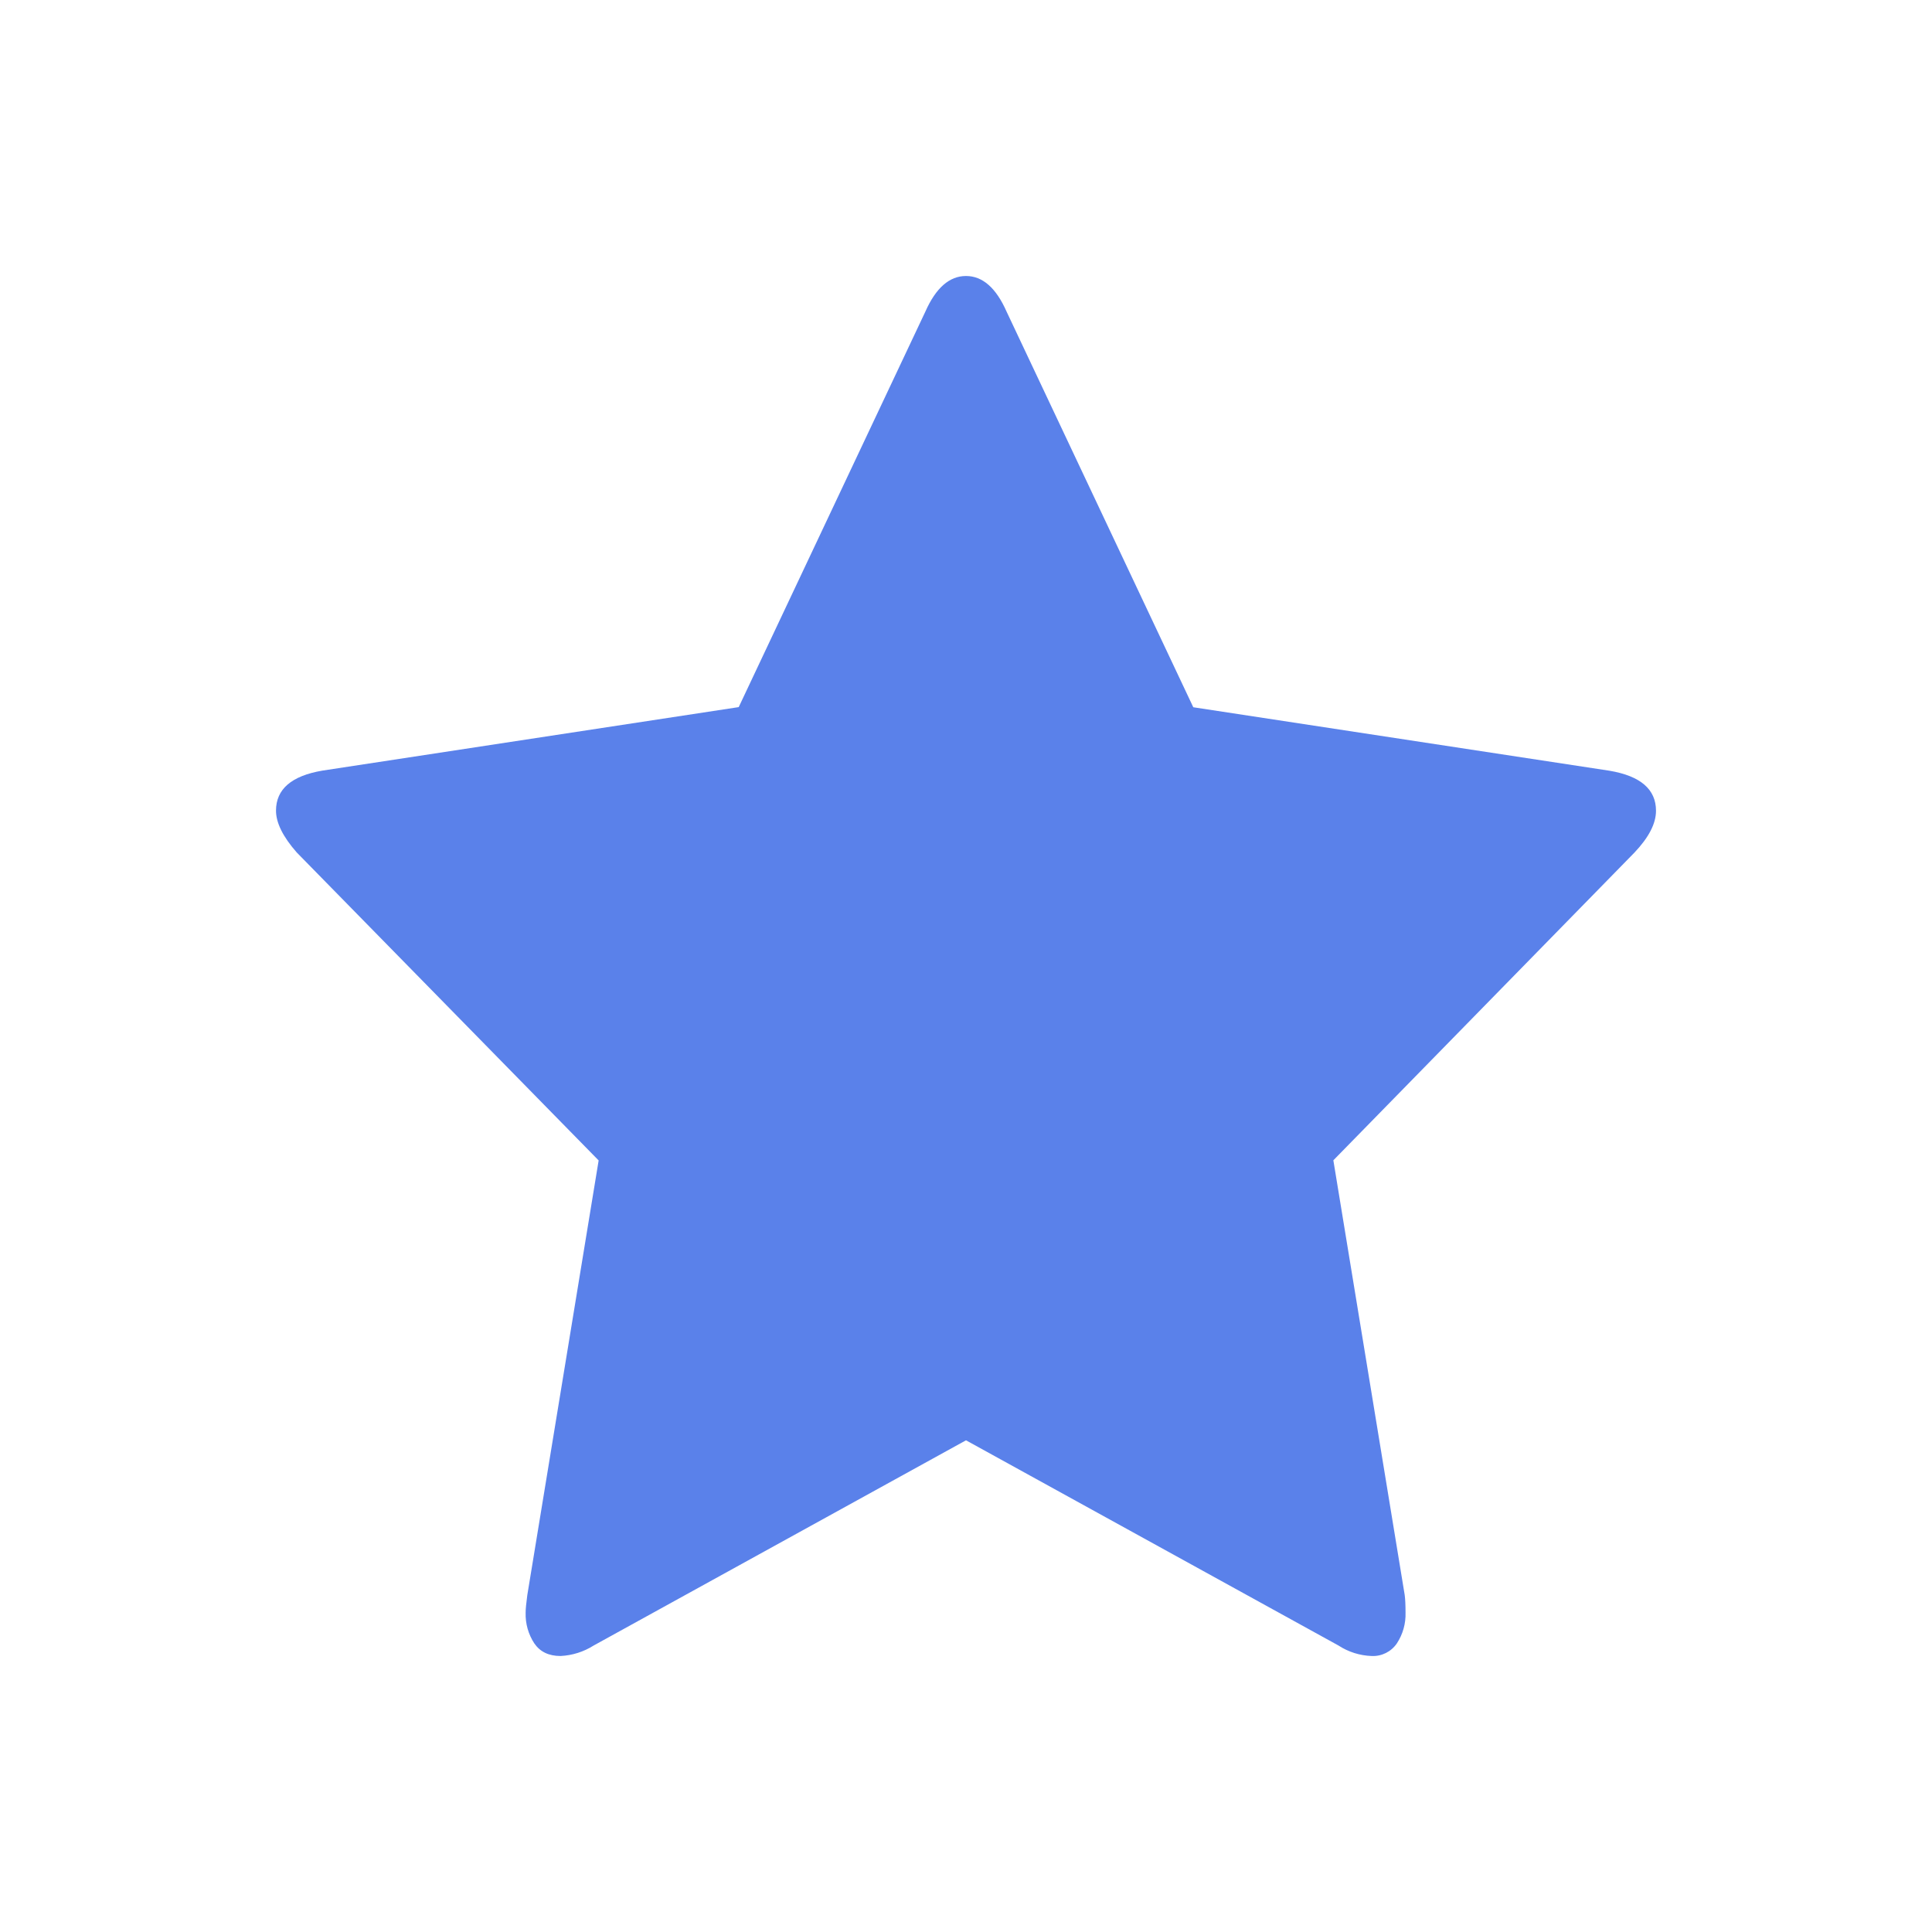
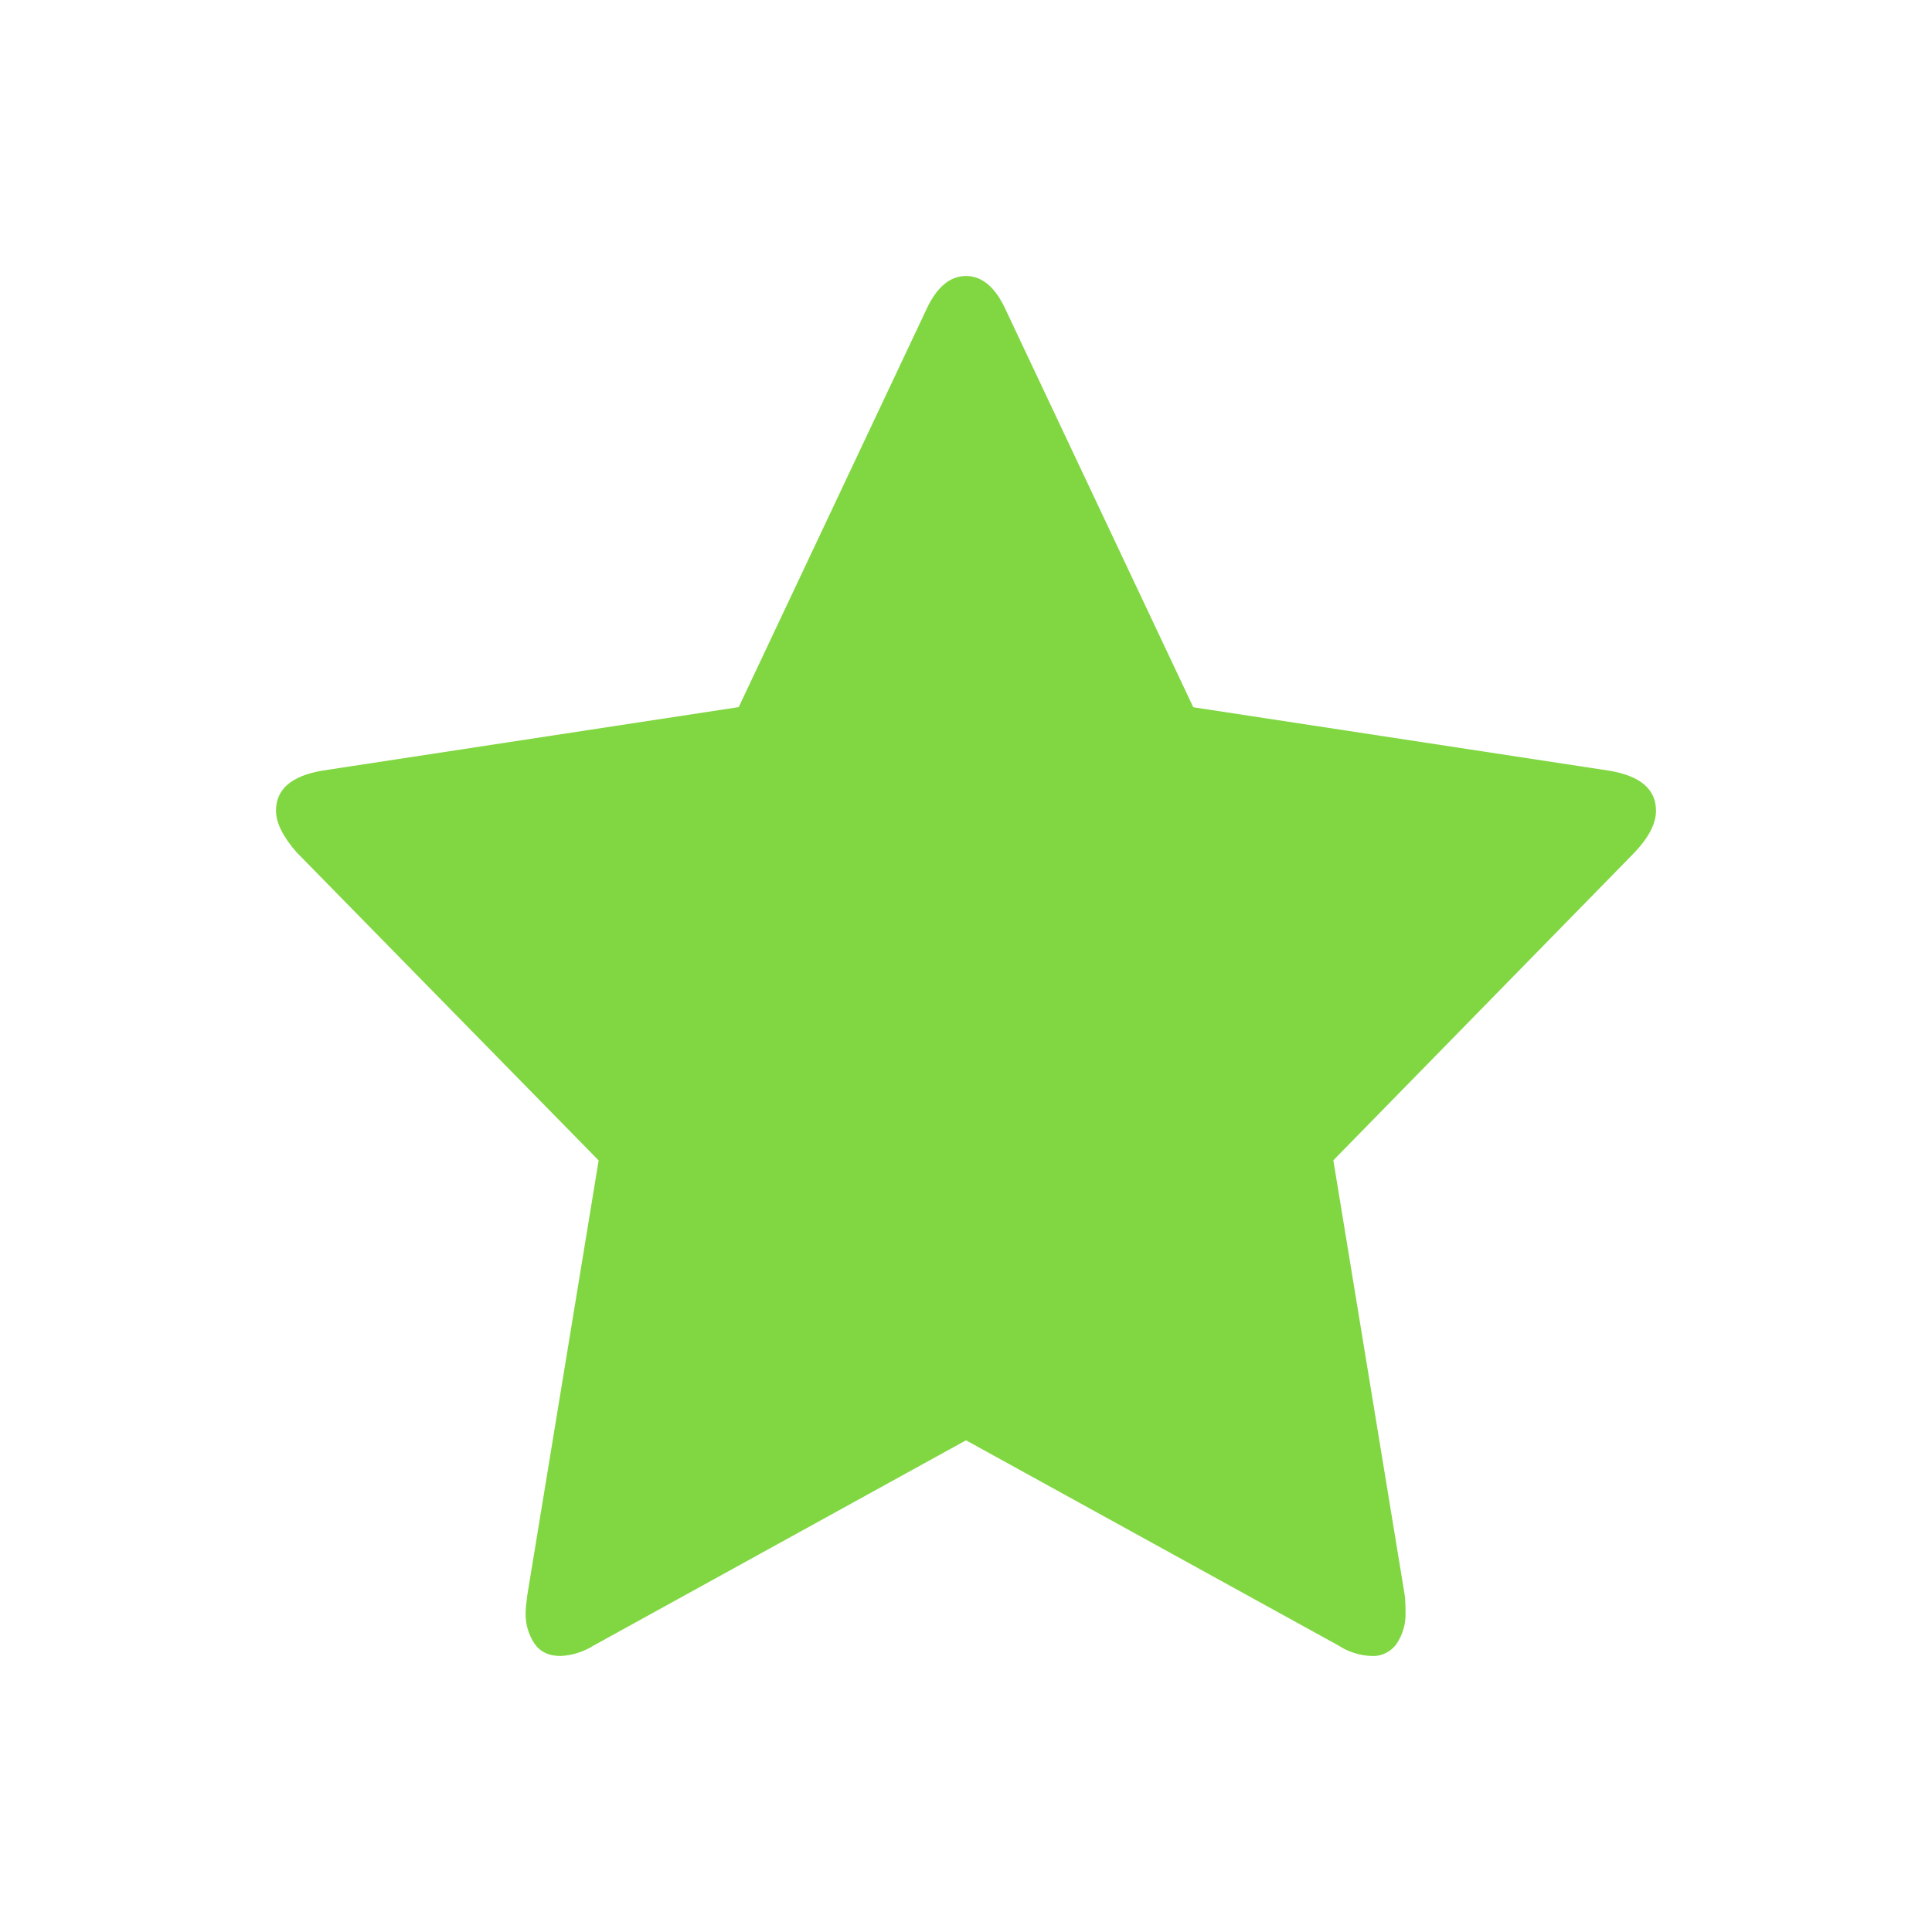
- <svg xmlns="http://www.w3.org/2000/svg" width="14" height="14" viewBox="0 0 14 14">
-   <g fill="none" fill-rule="evenodd">
-     <path fill="#D8D8D8" fill-opacity="0" d="M0 0h14v14H0z" />
-     <path fill="#5A81EA" fill-rule="nonzero" d="M12 5.875c0 .093-.052.193-.156.303l-2.182 2.23.517 3.15c.004.03.006.072.006.127a.384.384 0 0 1-.063.224.209.209 0 0 1-.183.091.47.47 0 0 1-.24-.076L7 10.437l-2.698 1.487a.493.493 0 0 1-.24.076c-.085 0-.148-.03-.19-.091a.384.384 0 0 1-.063-.224c0-.025.004-.067.012-.126l.517-3.15L2.15 6.177c-.1-.114-.15-.215-.15-.303 0-.155.112-.252.337-.29l3.016-.46 1.353-2.867C6.782 2.086 6.88 2 7 2s.218.086.294.258l1.353 2.867 3.016.46c.225.038.337.135.337.29z" />
+ <svg xmlns="http://www.w3.org/2000/svg" width="14" height="14" viewBox="0 0 14 14" version="1.1" id="svg8">
+   <defs id="defs12" />
+   <g fill="none" fill-rule="evenodd" id="g6">
+     <path fill="#D8D8D8" fill-opacity="0" d="M0 0h14v14H0z" id="path2" />
+     <path fill="#5A81EA" fill-rule="nonzero" d="M12 5.875c0 .093-.052.193-.156.303l-2.182 2.23.517 3.15c.004.03.006.072.006.127a.384.384 0 0 1-.063.224.209.209 0 0 1-.183.091.47.47 0 0 1-.24-.076L7 10.437l-2.698 1.487a.493.493 0 0 1-.24.076c-.085 0-.148-.03-.19-.091a.384.384 0 0 1-.063-.224c0-.025.004-.067.012-.126l.517-3.15L2.15 6.177c-.1-.114-.15-.215-.15-.303 0-.155.112-.252.337-.29l3.016-.46 1.353-2.867C6.782 2.086 6.88 2 7 2s.218.086.294.258l1.353 2.867 3.016.46c.225.038.337.135.337.29z" id="path4" style="fill:#81d742;fill-opacity:1" />
  </g>
</svg>
